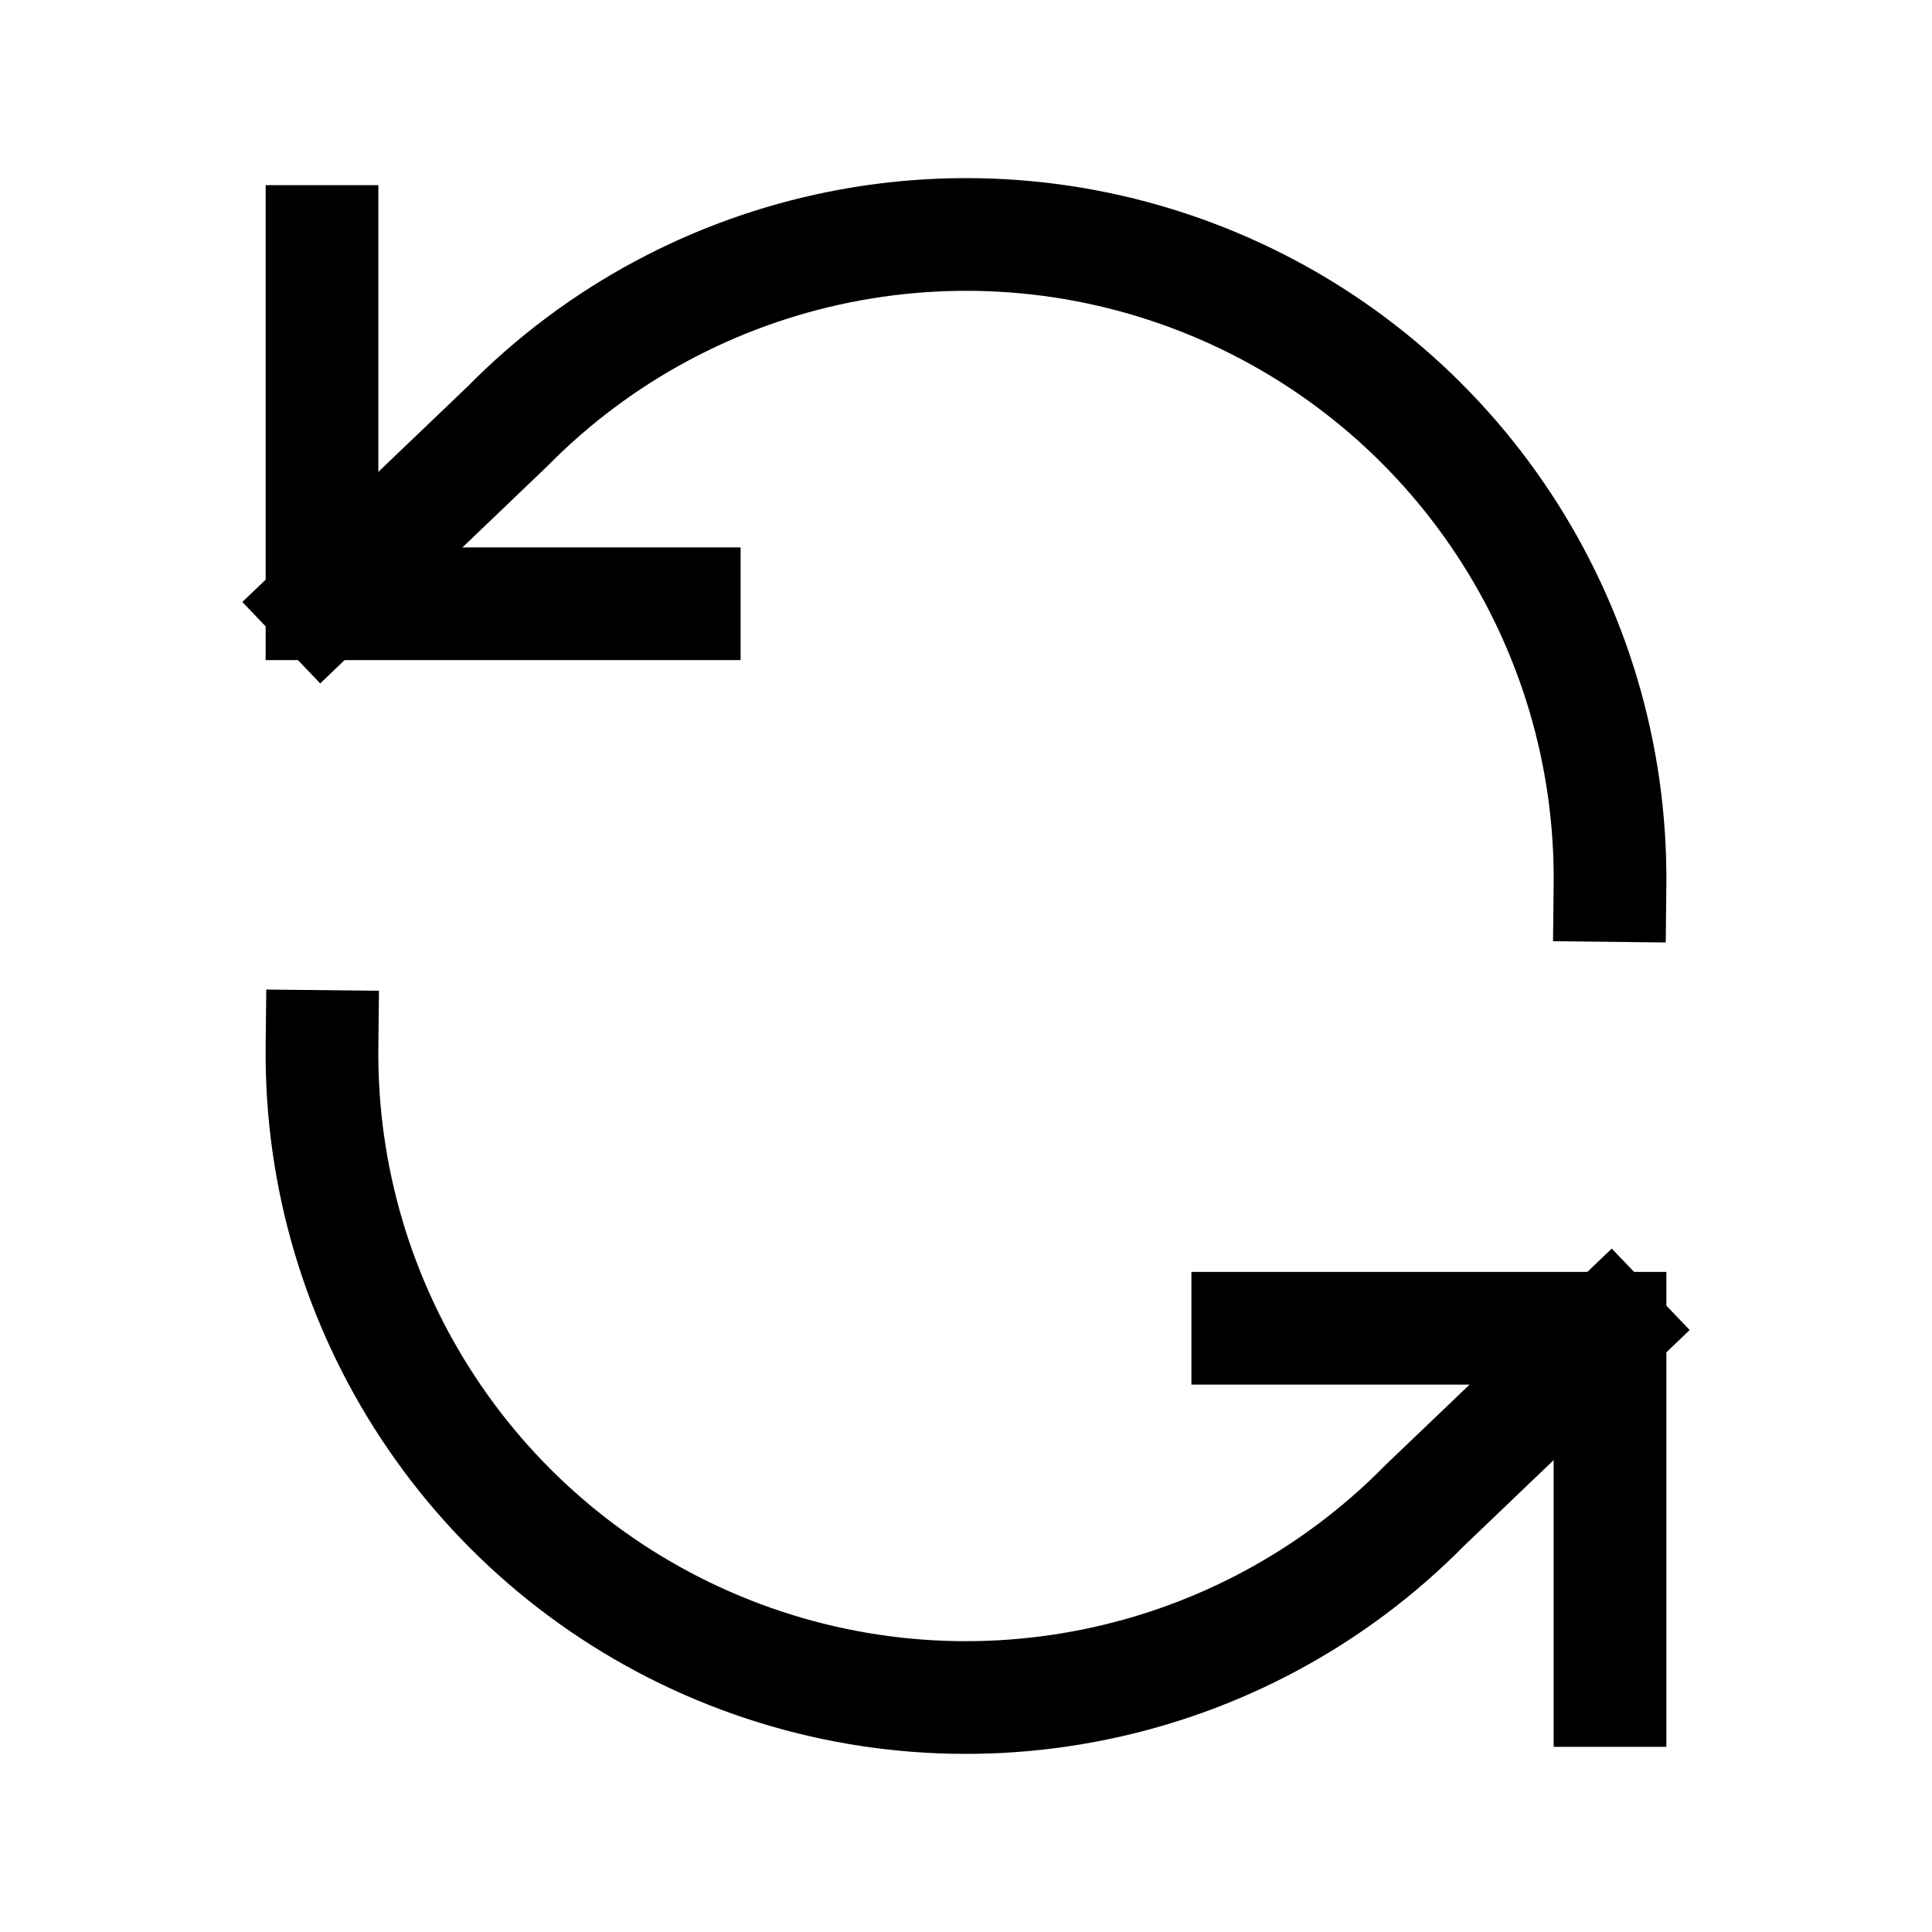
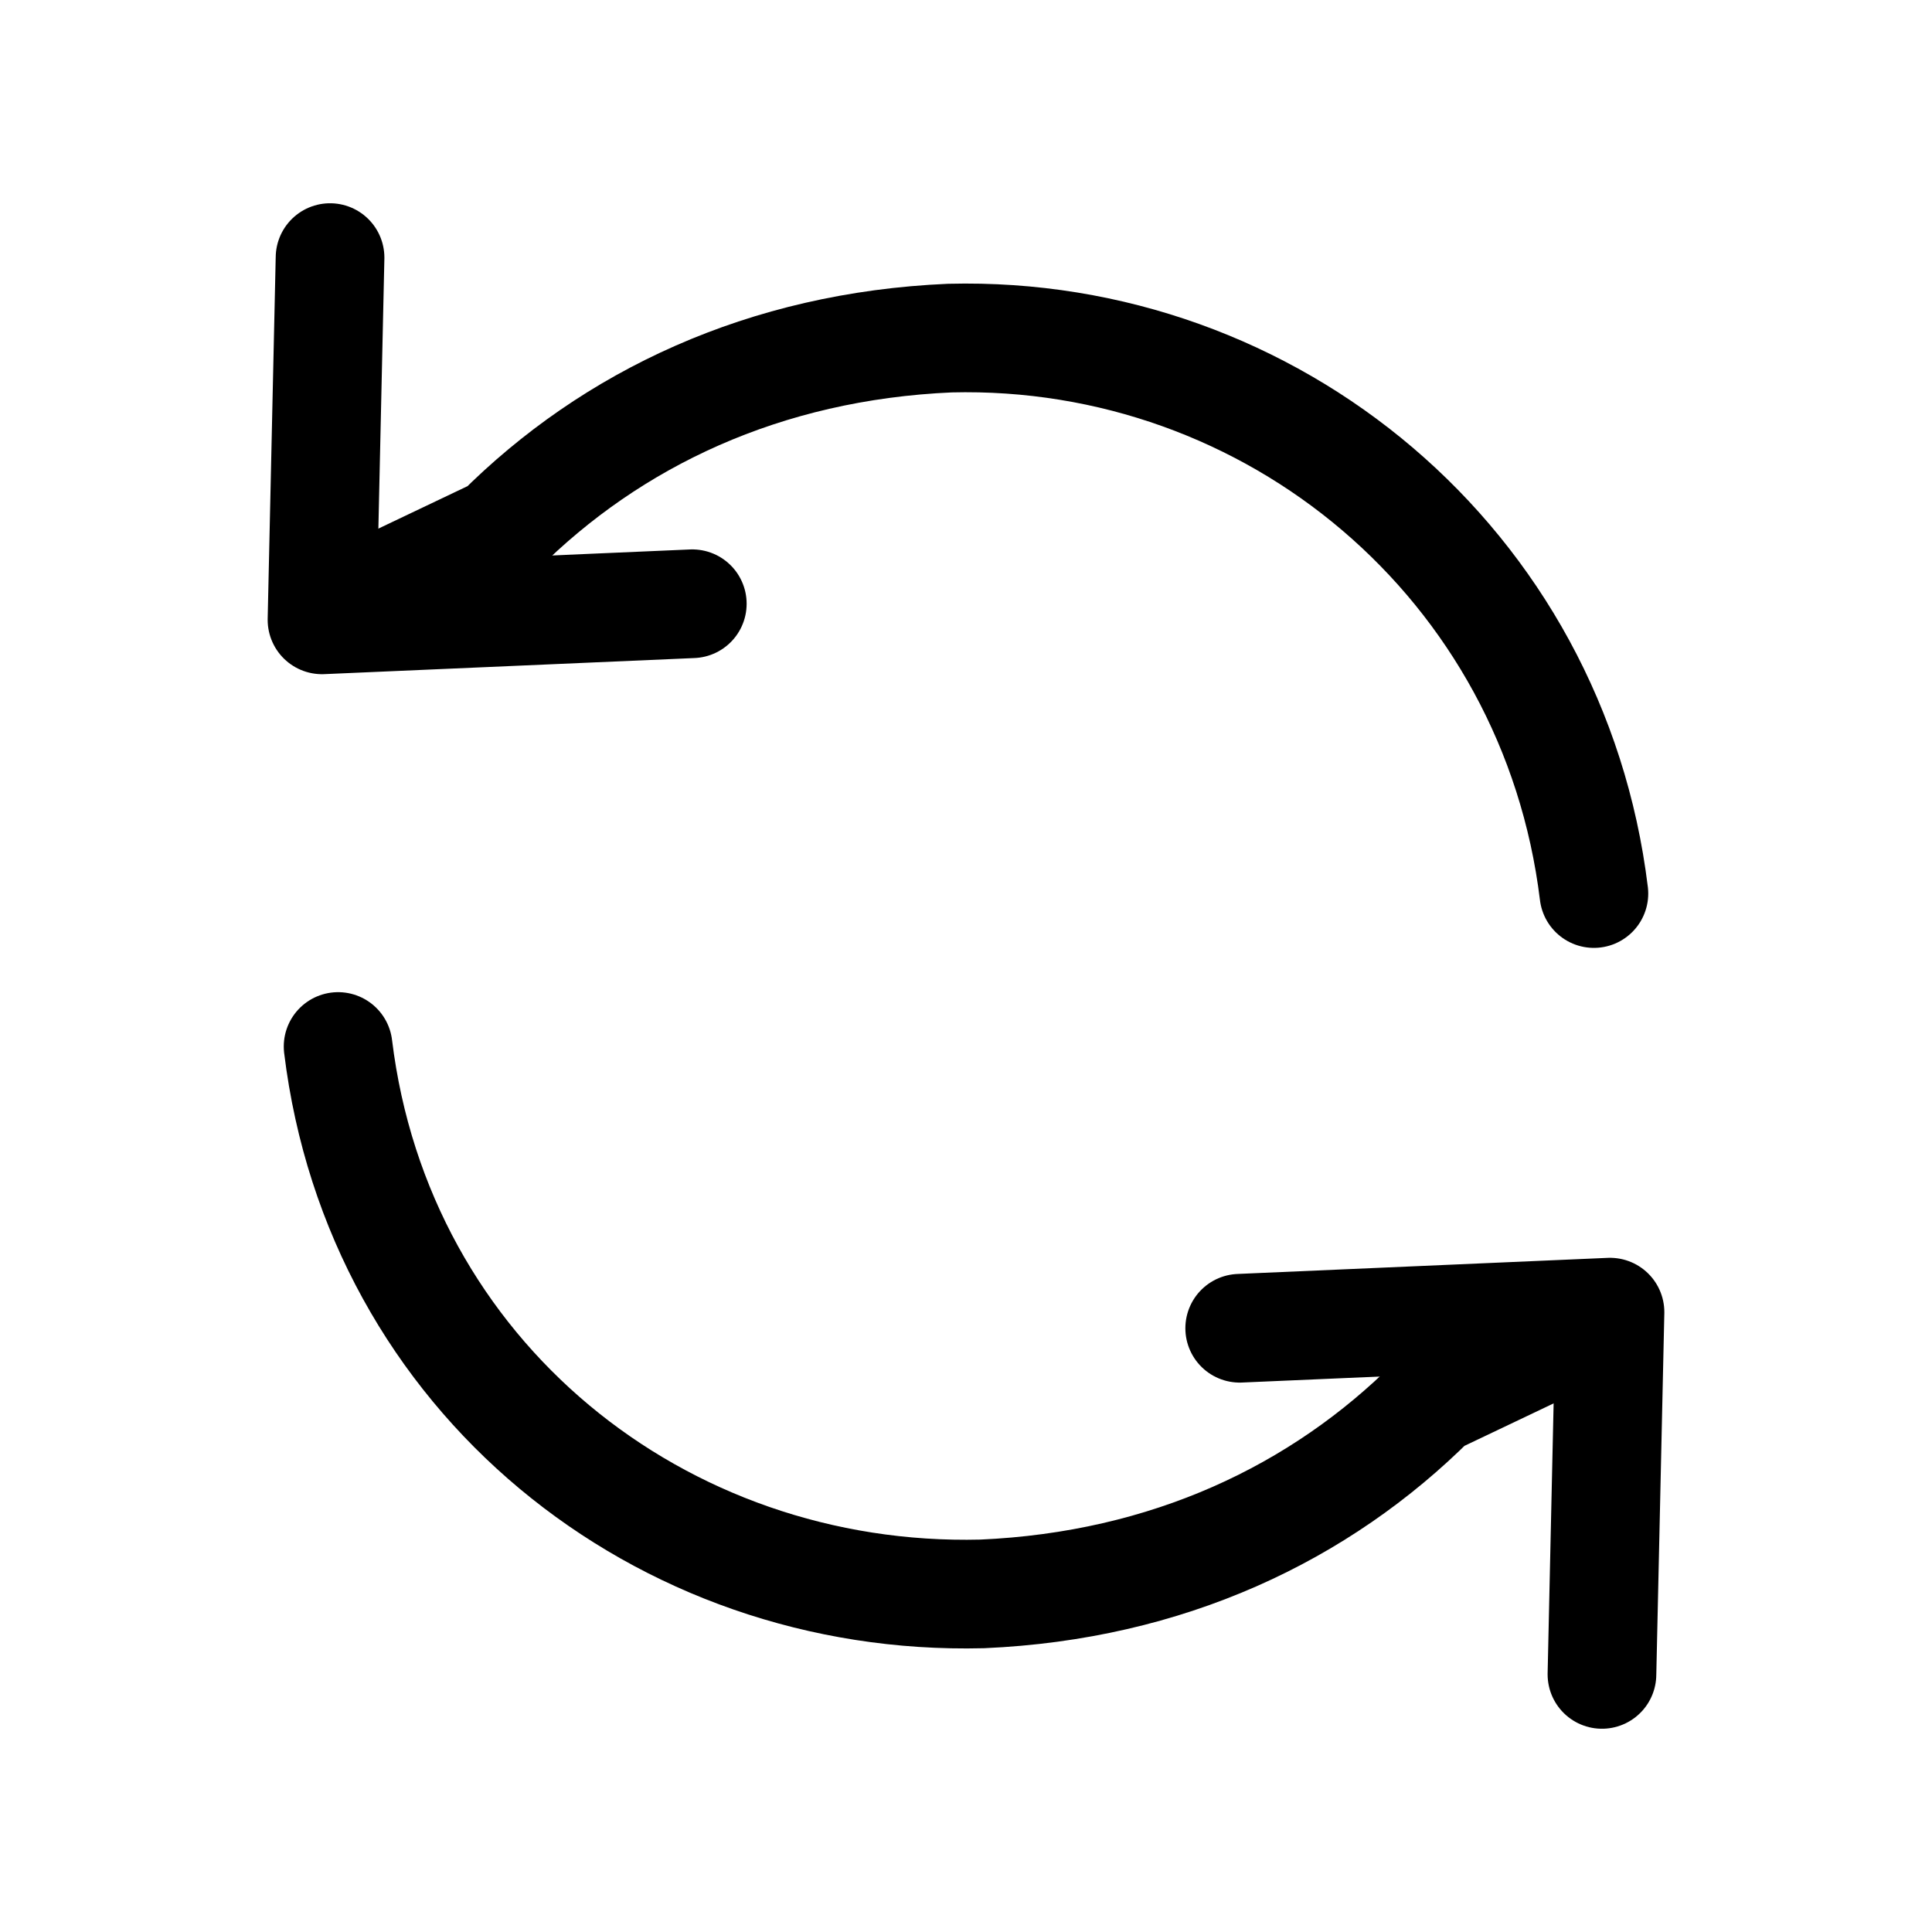
- <svg xmlns="http://www.w3.org/2000/svg" width="18" height="18" viewBox="0 0 24 24" fill="none" stroke="currentColor" stroke-width="1.4" stroke-linecap="square" stroke-linejoin="miter">
-   <path d="M20 11A8 8 0 0 0 6.3 5.3L4 7.5" />
-   <path d="M4 3V7.5H8.5" />
-   <path d="M4 13A8 8 0 0 0 17.7 18.7L20 16.5" />
-   <path d="M20 21V16.5H15.5" />
+ <svg xmlns="http://www.w3.org/2000/svg" width="18" height="18" viewBox="0 0 24 24" fill="none" stroke="currentColor" stroke-width="1.35" stroke-linecap="round" stroke-linejoin="round">
+   <path d="M19.8 11.1C19.3 7.0 15.8 4.1 11.8 4.2C9.5 4.3 7.6 5.2 6.2 6.6L4.1 7.6" />
+   <path d="M4.1 3.2L4.0 7.7L8.6 7.5" />
+   <path d="M4.2 13.0C4.7 17.1 8.2 19.9 12.2 19.8C14.5 19.7 16.4 18.8 17.8 17.4L19.9 16.4" />
+   <path d="M19.9 20.8L20.0 16.3L15.4 16.5" />
</svg>
